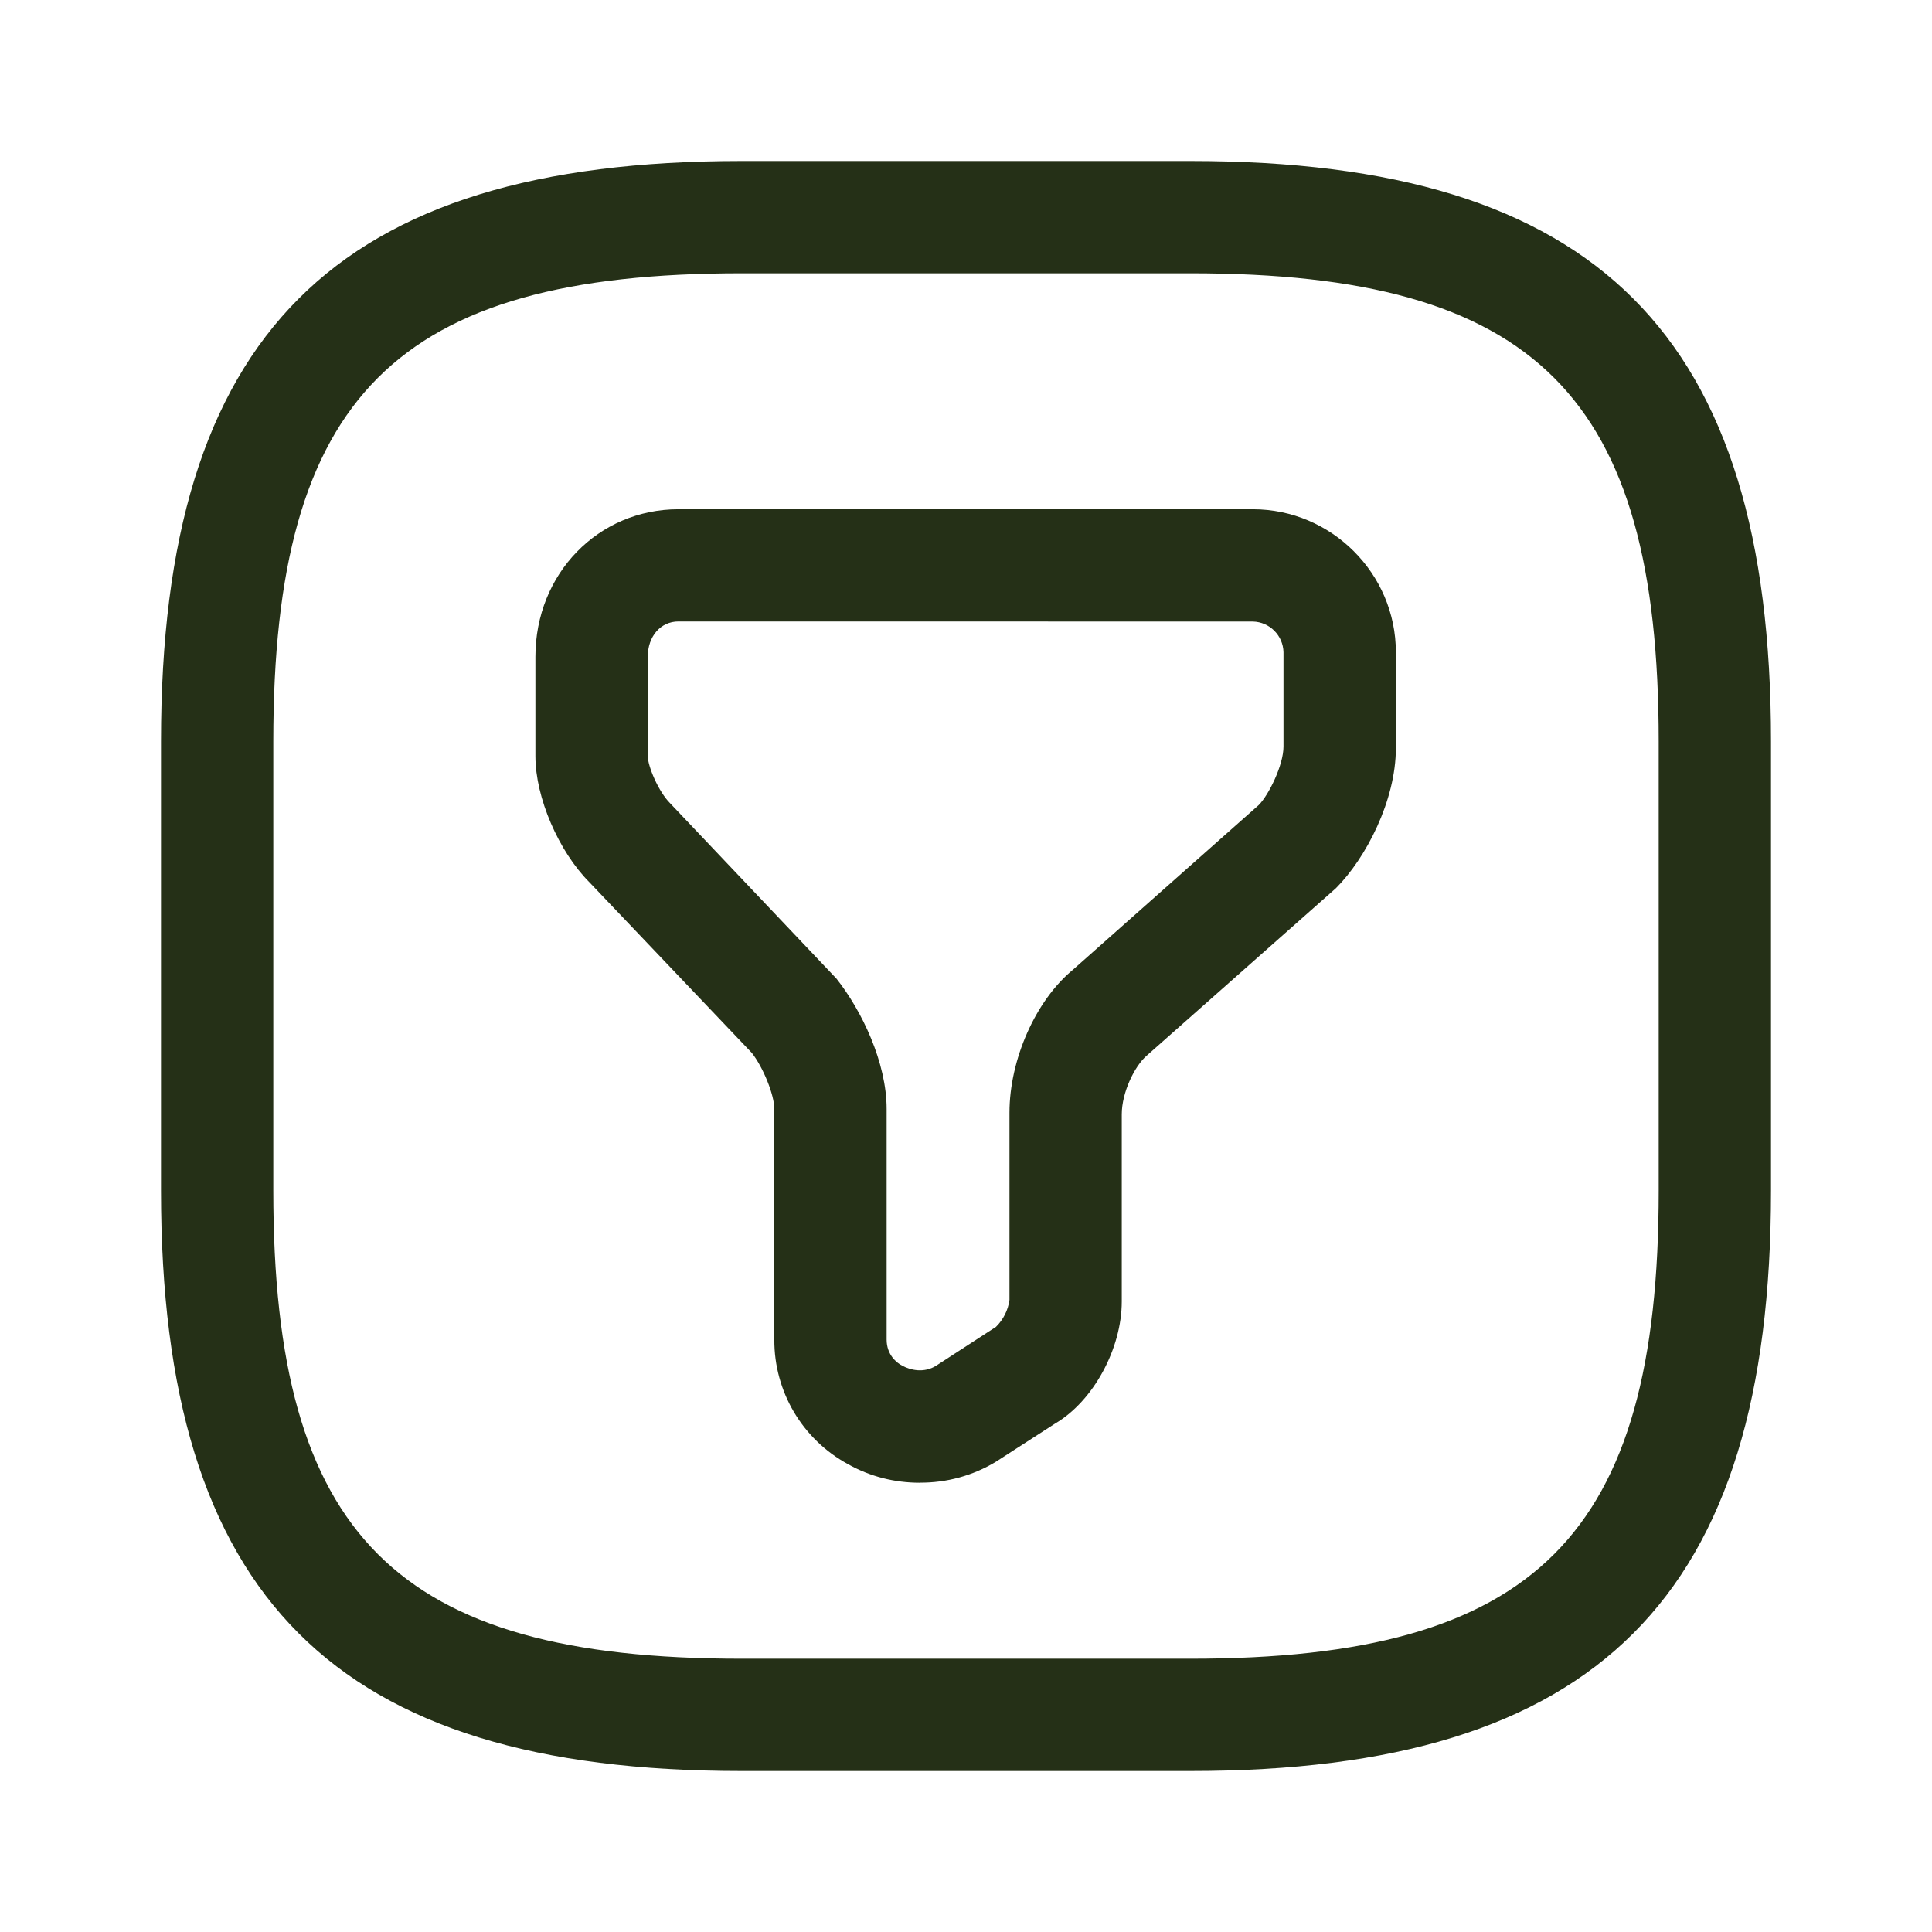
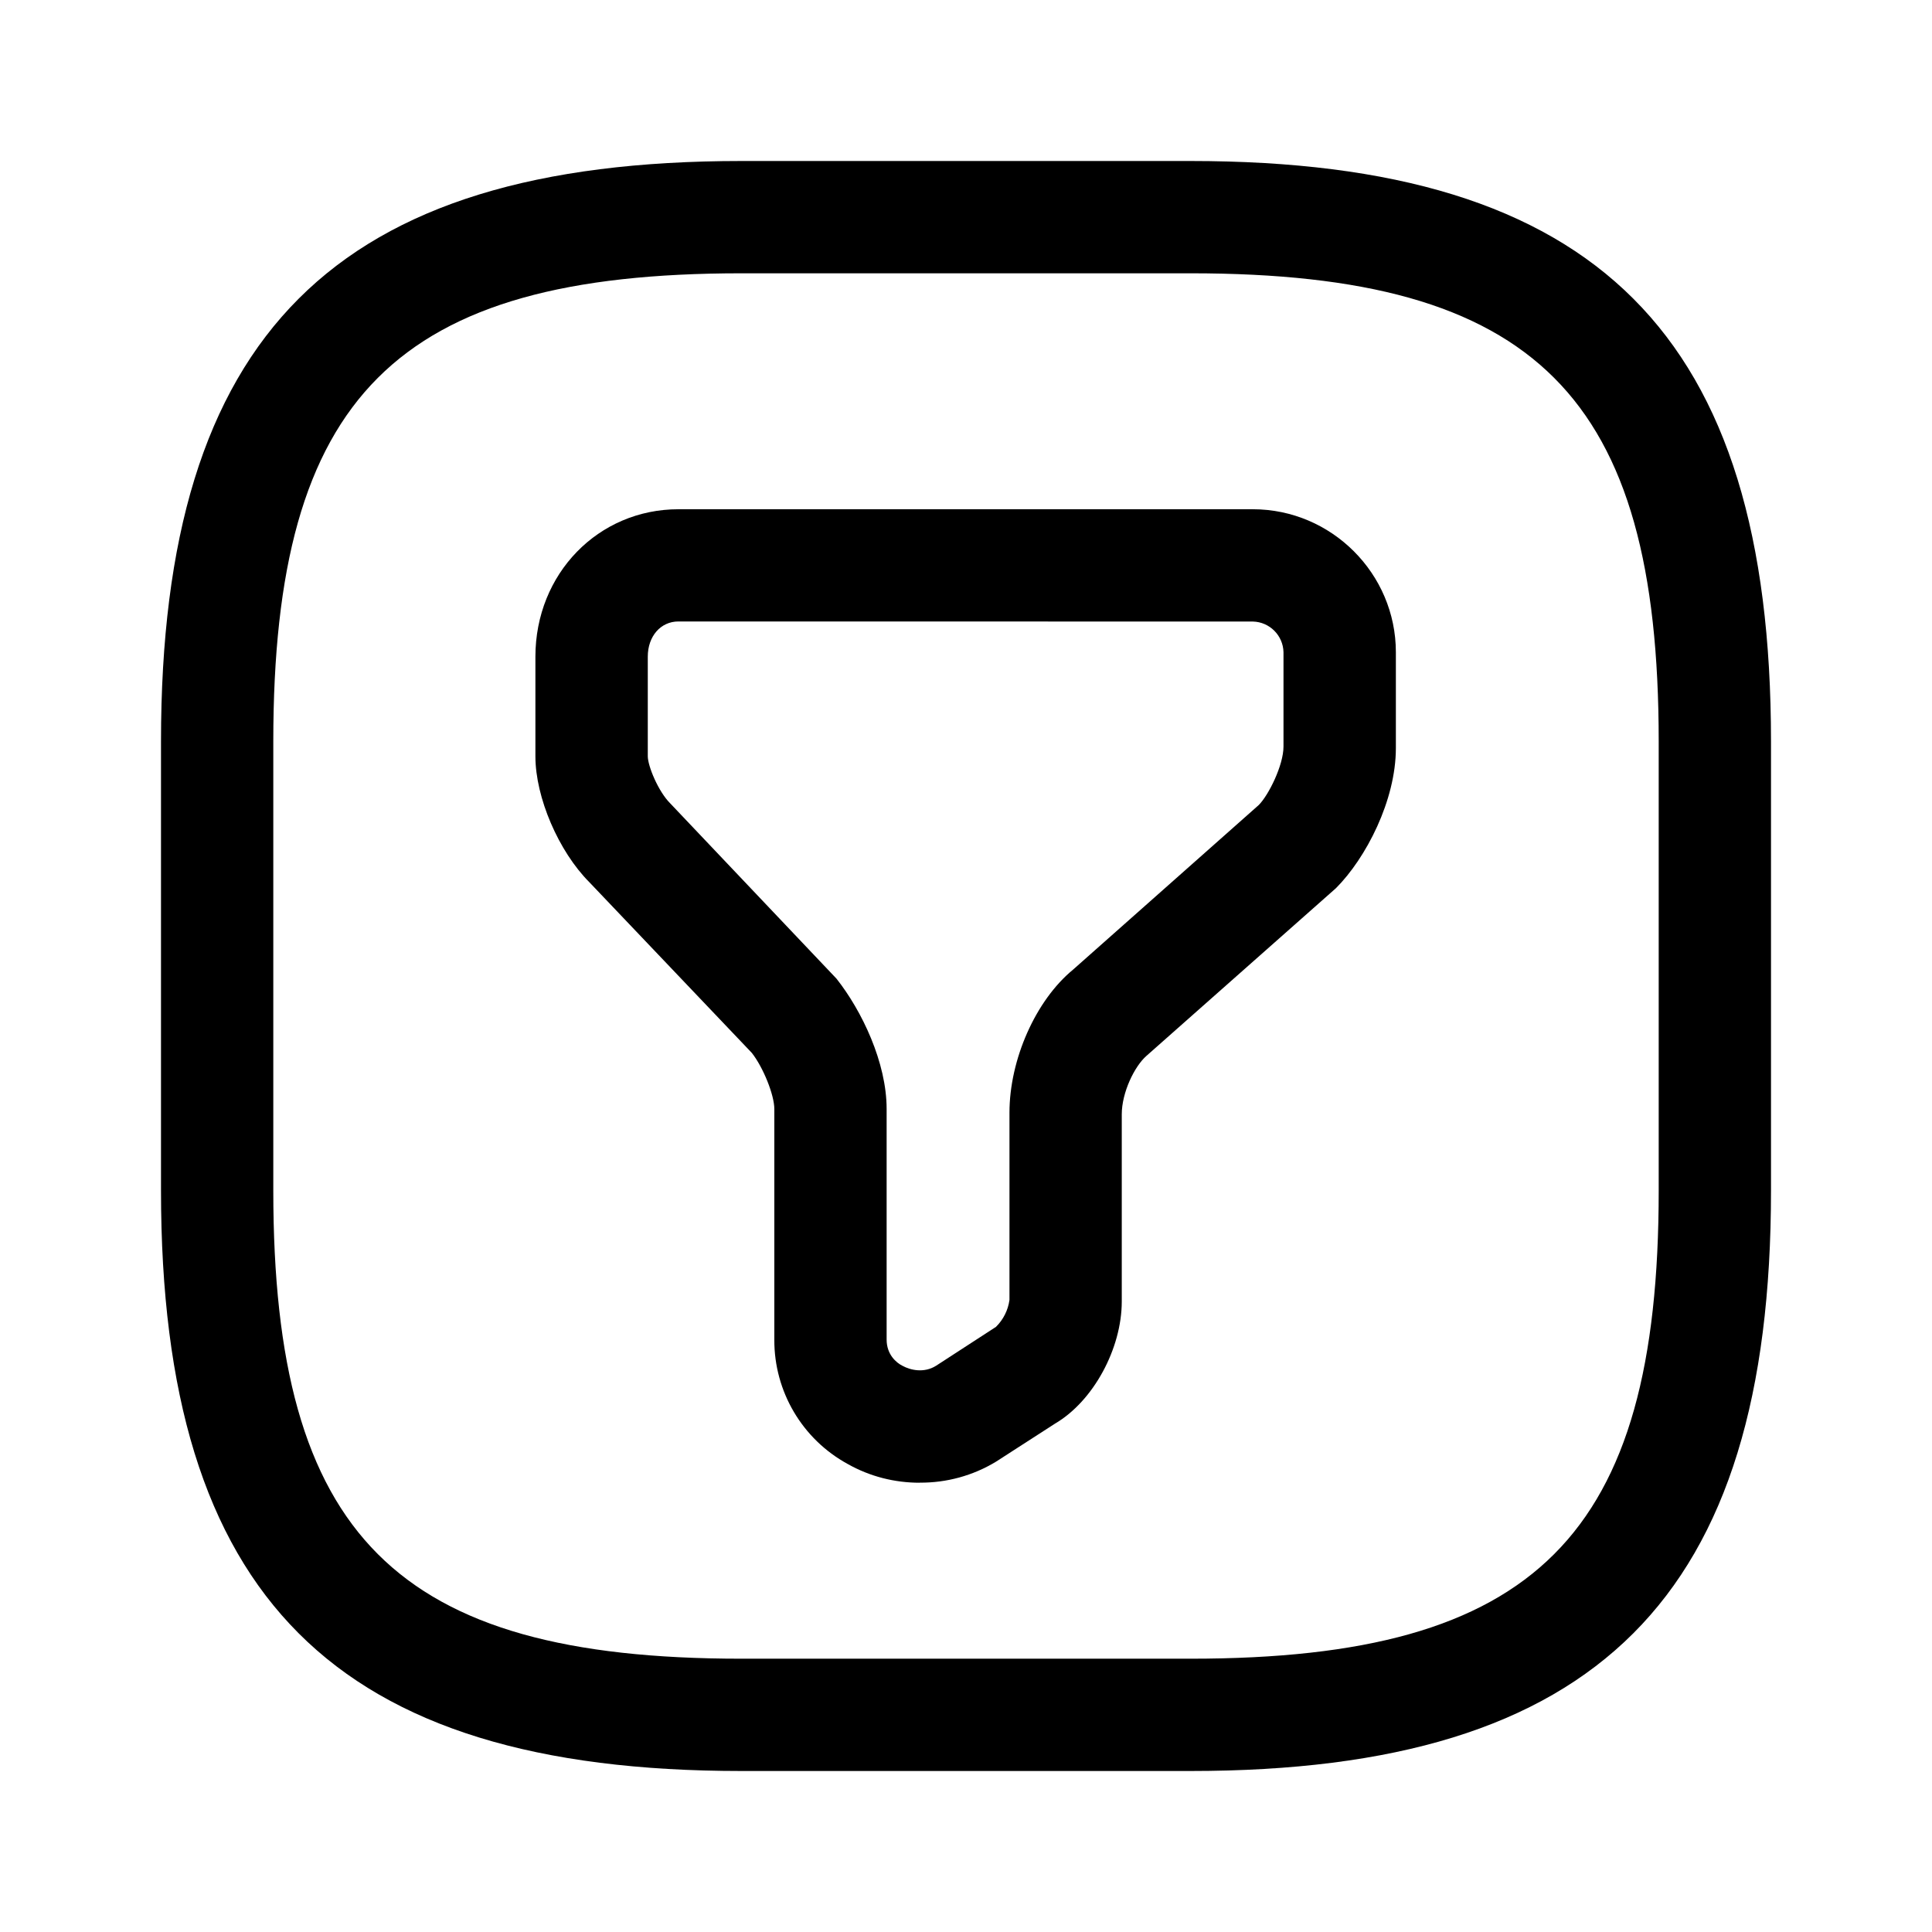
<svg xmlns="http://www.w3.org/2000/svg" width="24" height="24" fill="none" viewBox="0 0 24 24">
-   <path fill="#253017" d="M11.424 18.419c-.307 0-.614-.075-.894-.233a1.75 1.75 0 0 1-.911-1.544v-2.865c0-.177-.14-.521-.28-.698l-2.018-2.12c-.381-.382-.67-1.052-.67-1.564V8.158c0-1.032.782-1.832 1.777-1.832h7.135c.977 0 1.777.8 1.777 1.776v1.191c0 .651-.372 1.367-.744 1.74l-2.354 2.083c-.149.13-.307.456-.307.726v2.325c0 .586-.353 1.238-.828 1.517l-.735.474a1.8 1.8 0 0 1-.948.26M8.428 7.72c-.223 0-.381.186-.381.437v1.237c0 .121.13.438.279.586l2.065 2.177c.316.4.623 1.042.623 1.619v2.865c0 .186.121.288.196.325.102.056.27.093.418 0l.744-.483a.58.58 0 0 0 .168-.335v-2.326c0-.66.325-1.395.79-1.777L15.637 10c.121-.121.307-.493.307-.726V8.102a.39.39 0 0 0-.381-.381z" />
-   <path fill="#253017" d="M14.79 22H9.21C4.157 22 2 19.842 2 14.79V9.21C2 4.157 4.158 2 9.21 2h5.58C19.843 2 22 4.158 22 9.21v5.58c0 5.052-2.158 7.21-7.21 7.21M9.21 3.395c-4.29 0-5.815 1.526-5.815 5.814v5.582c0 4.288 1.526 5.814 5.814 5.814h5.582c4.288 0 5.814-1.526 5.814-5.814V9.209c0-4.288-1.526-5.814-5.814-5.814z" />
+   <path fill="currentColor" d="M11.424 18.419c-.307 0-.614-.075-.894-.233a1.75 1.75 0 0 1-.911-1.544v-2.865c0-.177-.14-.521-.28-.698l-2.018-2.12c-.381-.382-.67-1.052-.67-1.564V8.158c0-1.032.782-1.832 1.777-1.832h7.135c.977 0 1.777.8 1.777 1.776v1.191c0 .651-.372 1.367-.744 1.74l-2.354 2.083c-.149.13-.307.456-.307.726v2.325c0 .586-.353 1.238-.828 1.517l-.735.474a1.8 1.8 0 0 1-.948.26M8.428 7.72c-.223 0-.381.186-.381.437v1.237c0 .121.13.438.279.586l2.065 2.177c.316.4.623 1.042.623 1.619v2.865c0 .186.121.288.196.325.102.056.27.093.418 0l.744-.483a.58.58 0 0 0 .168-.335v-2.326c0-.66.325-1.395.79-1.777L15.637 10c.121-.121.307-.493.307-.726V8.102a.39.39 0 0 0-.381-.381z" />
+   <path fill="currentColor" d="M14.79 22H9.21C4.157 22 2 19.842 2 14.79V9.21C2 4.157 4.158 2 9.21 2h5.58C19.843 2 22 4.158 22 9.21v5.58c0 5.052-2.158 7.21-7.21 7.21M9.21 3.395c-4.29 0-5.815 1.526-5.815 5.814v5.582c0 4.288 1.526 5.814 5.814 5.814h5.582c4.288 0 5.814-1.526 5.814-5.814V9.209c0-4.288-1.526-5.814-5.814-5.814z" />
</svg>
